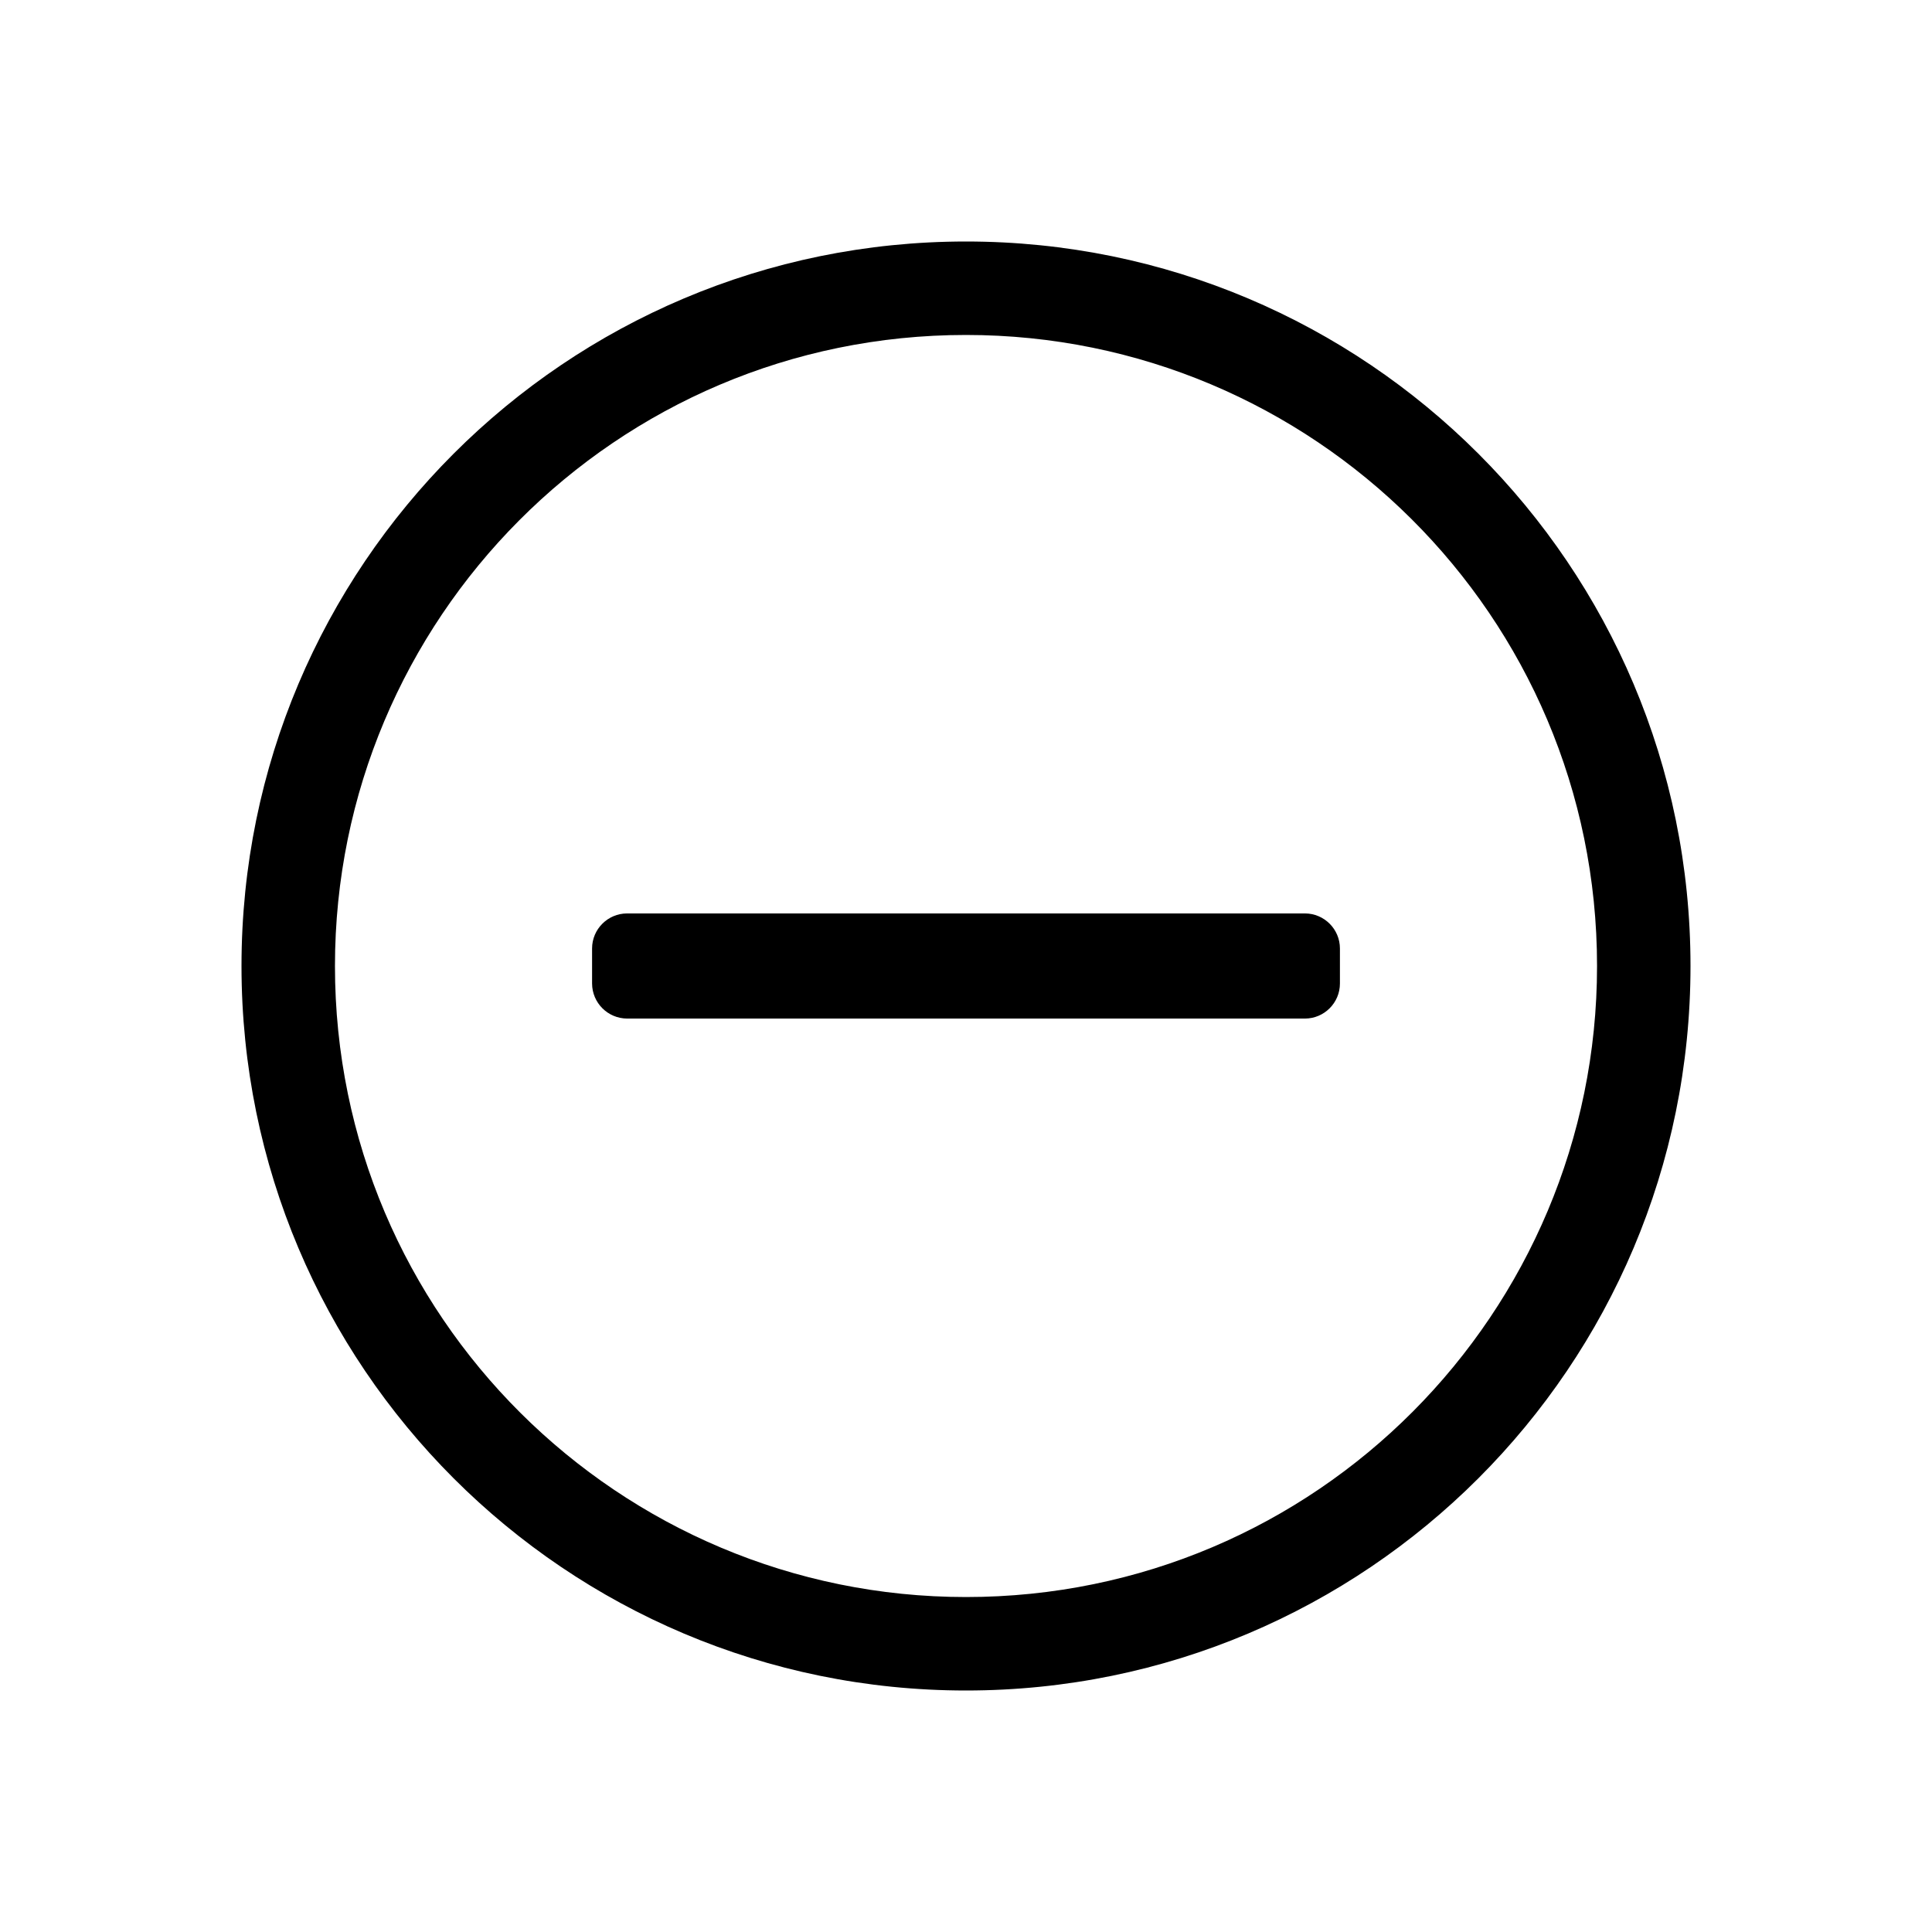
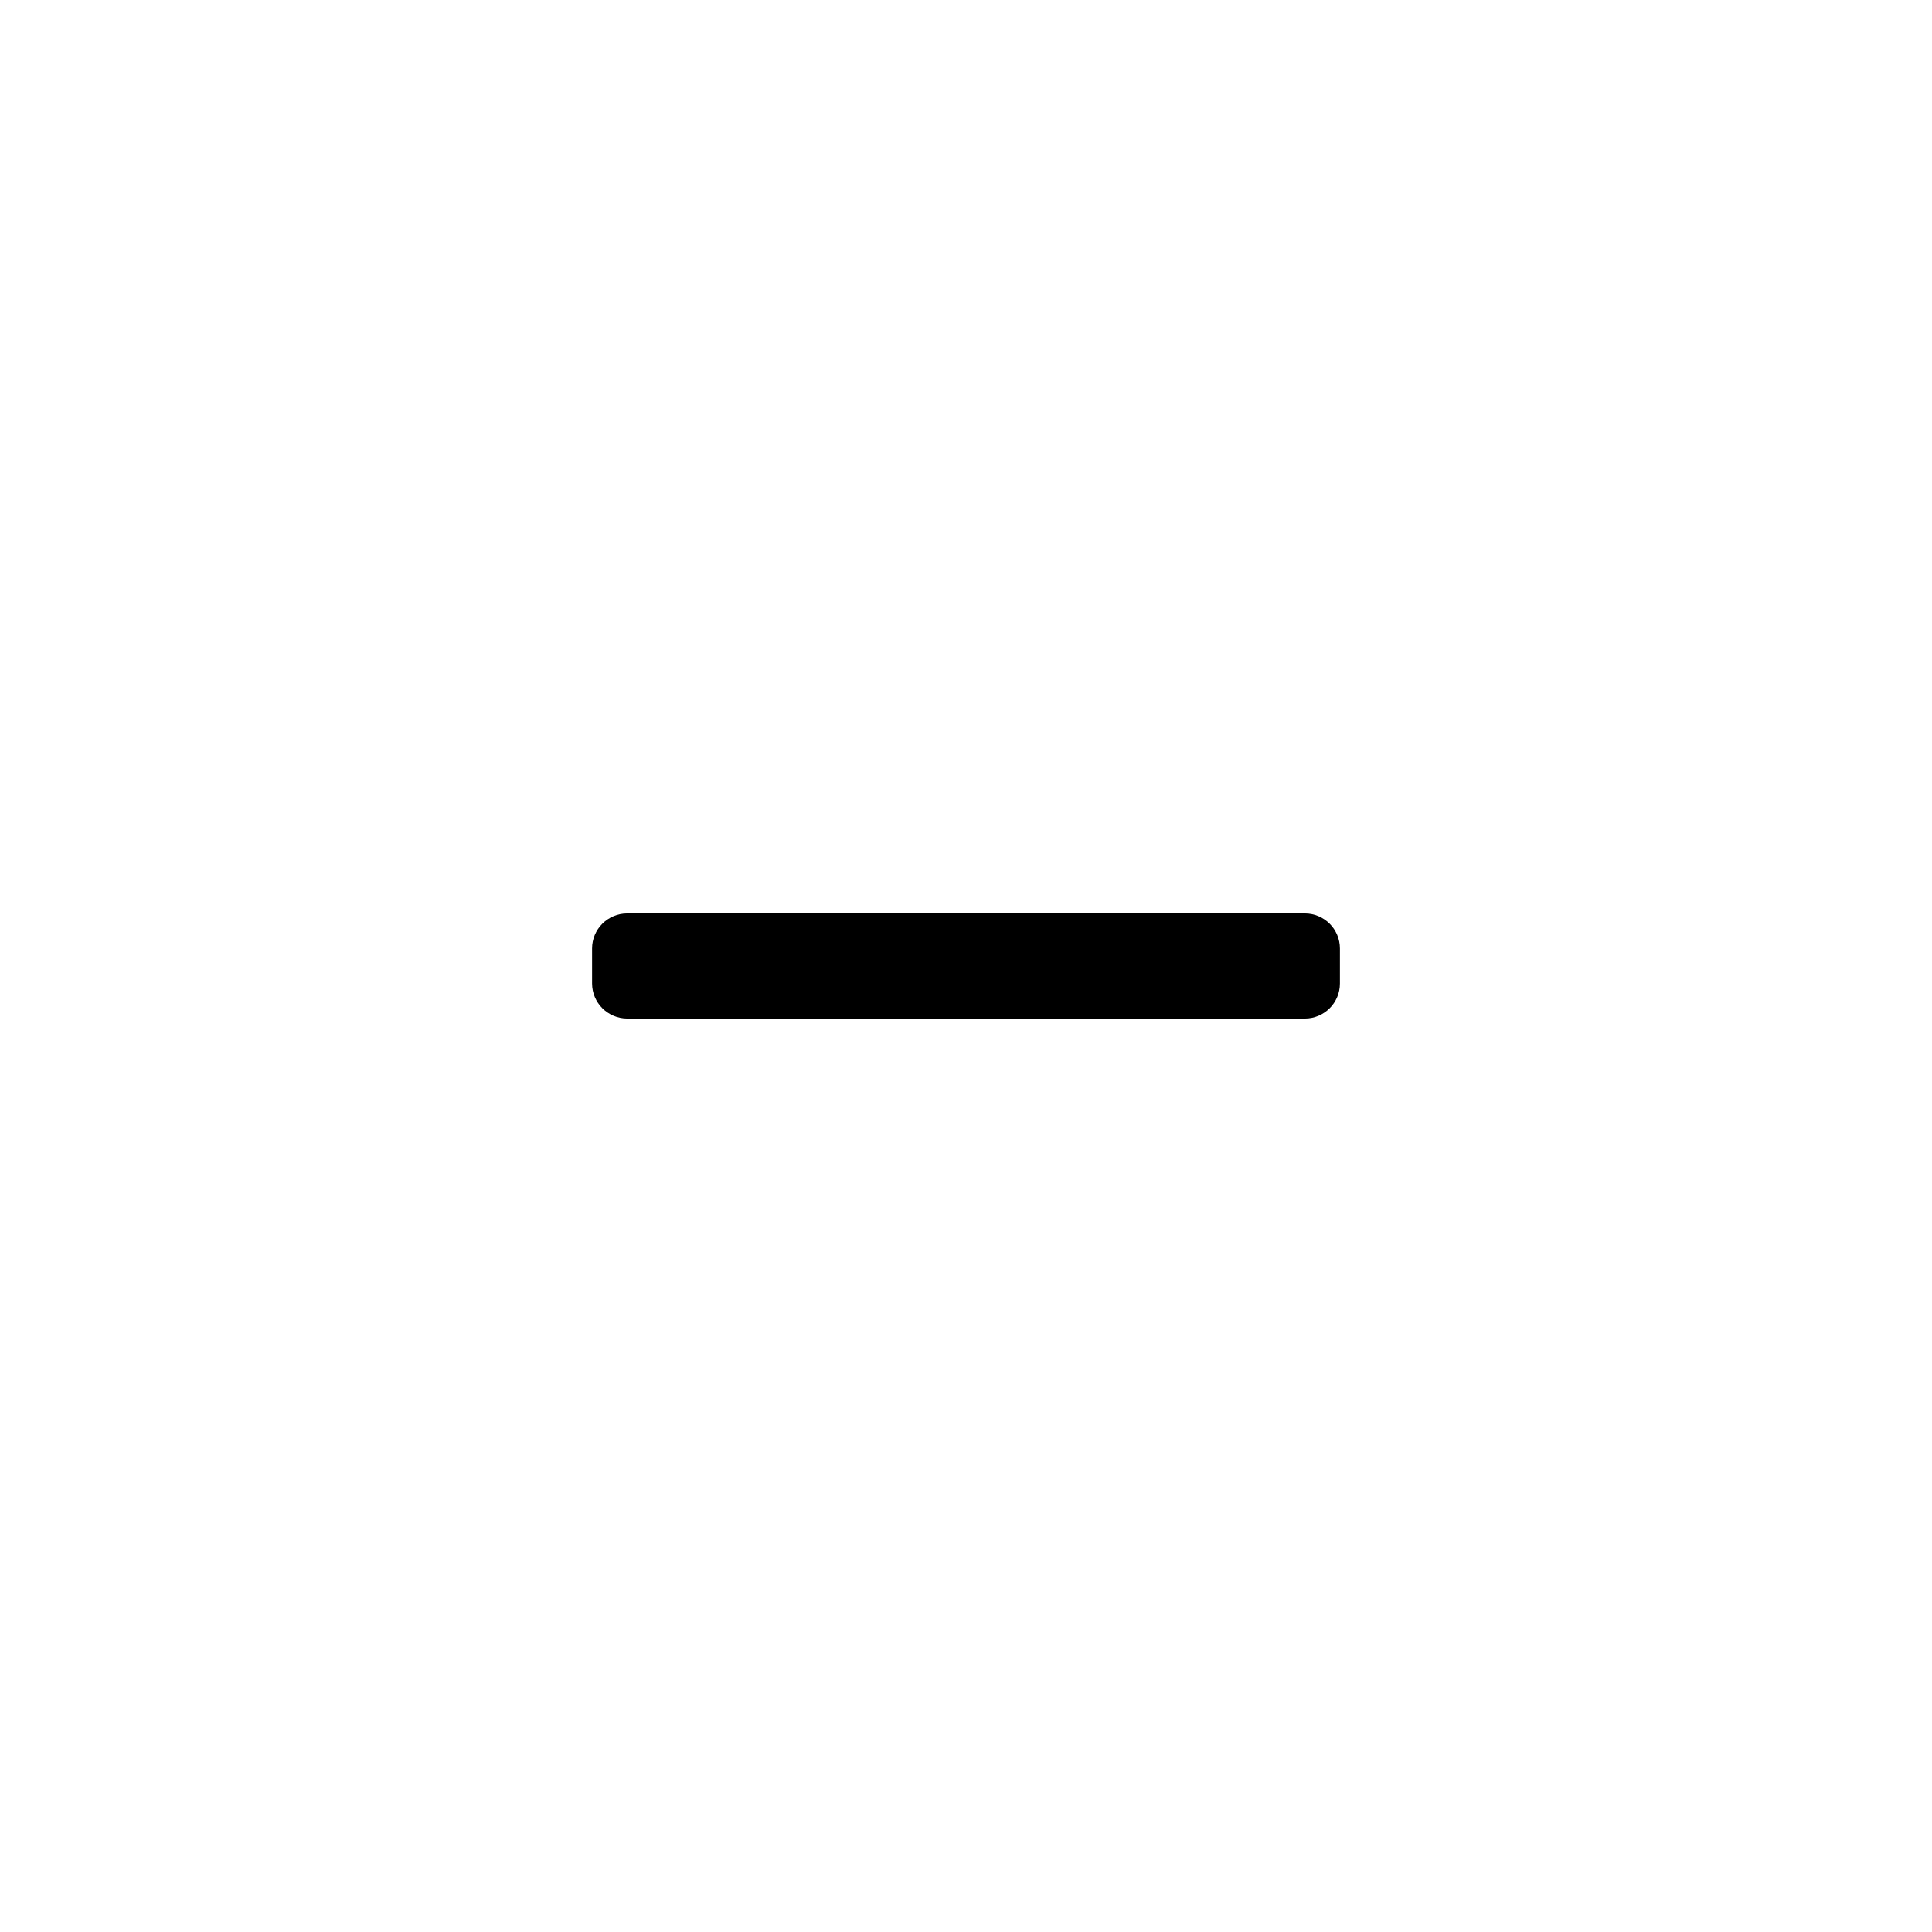
<svg xmlns="http://www.w3.org/2000/svg" width="24" height="24" viewBox="0 0 24 24">
-   <path d="M7.79 12.653a.437.437 0 0 1-.435-.435v-.436c0-.24.196-.435.435-.435h8.42c.24 0 .435.196.435.435v.436c0 .24-.196.435-.435.435H7.79zM21 12c0 4.972-4.028 9-9 9s-9-4.028-9-9 4.028-9 9-9 9 4.028 9 9zm-1.161 0c0-4.351-3.531-7.839-7.839-7.839-4.351 0-7.839 3.531-7.839 7.839 0 4.351 3.531 7.839 7.839 7.839 4.351 0 7.839-3.531 7.839-7.839z" />
+   <path d="M7.79 12.653a.437.437 0 0 1-.435-.435v-.436c0-.24.196-.435.435-.435h8.42c.24 0 .435.196.435.435v.436c0 .24-.196.435-.435.435H7.79z" />
</svg>
